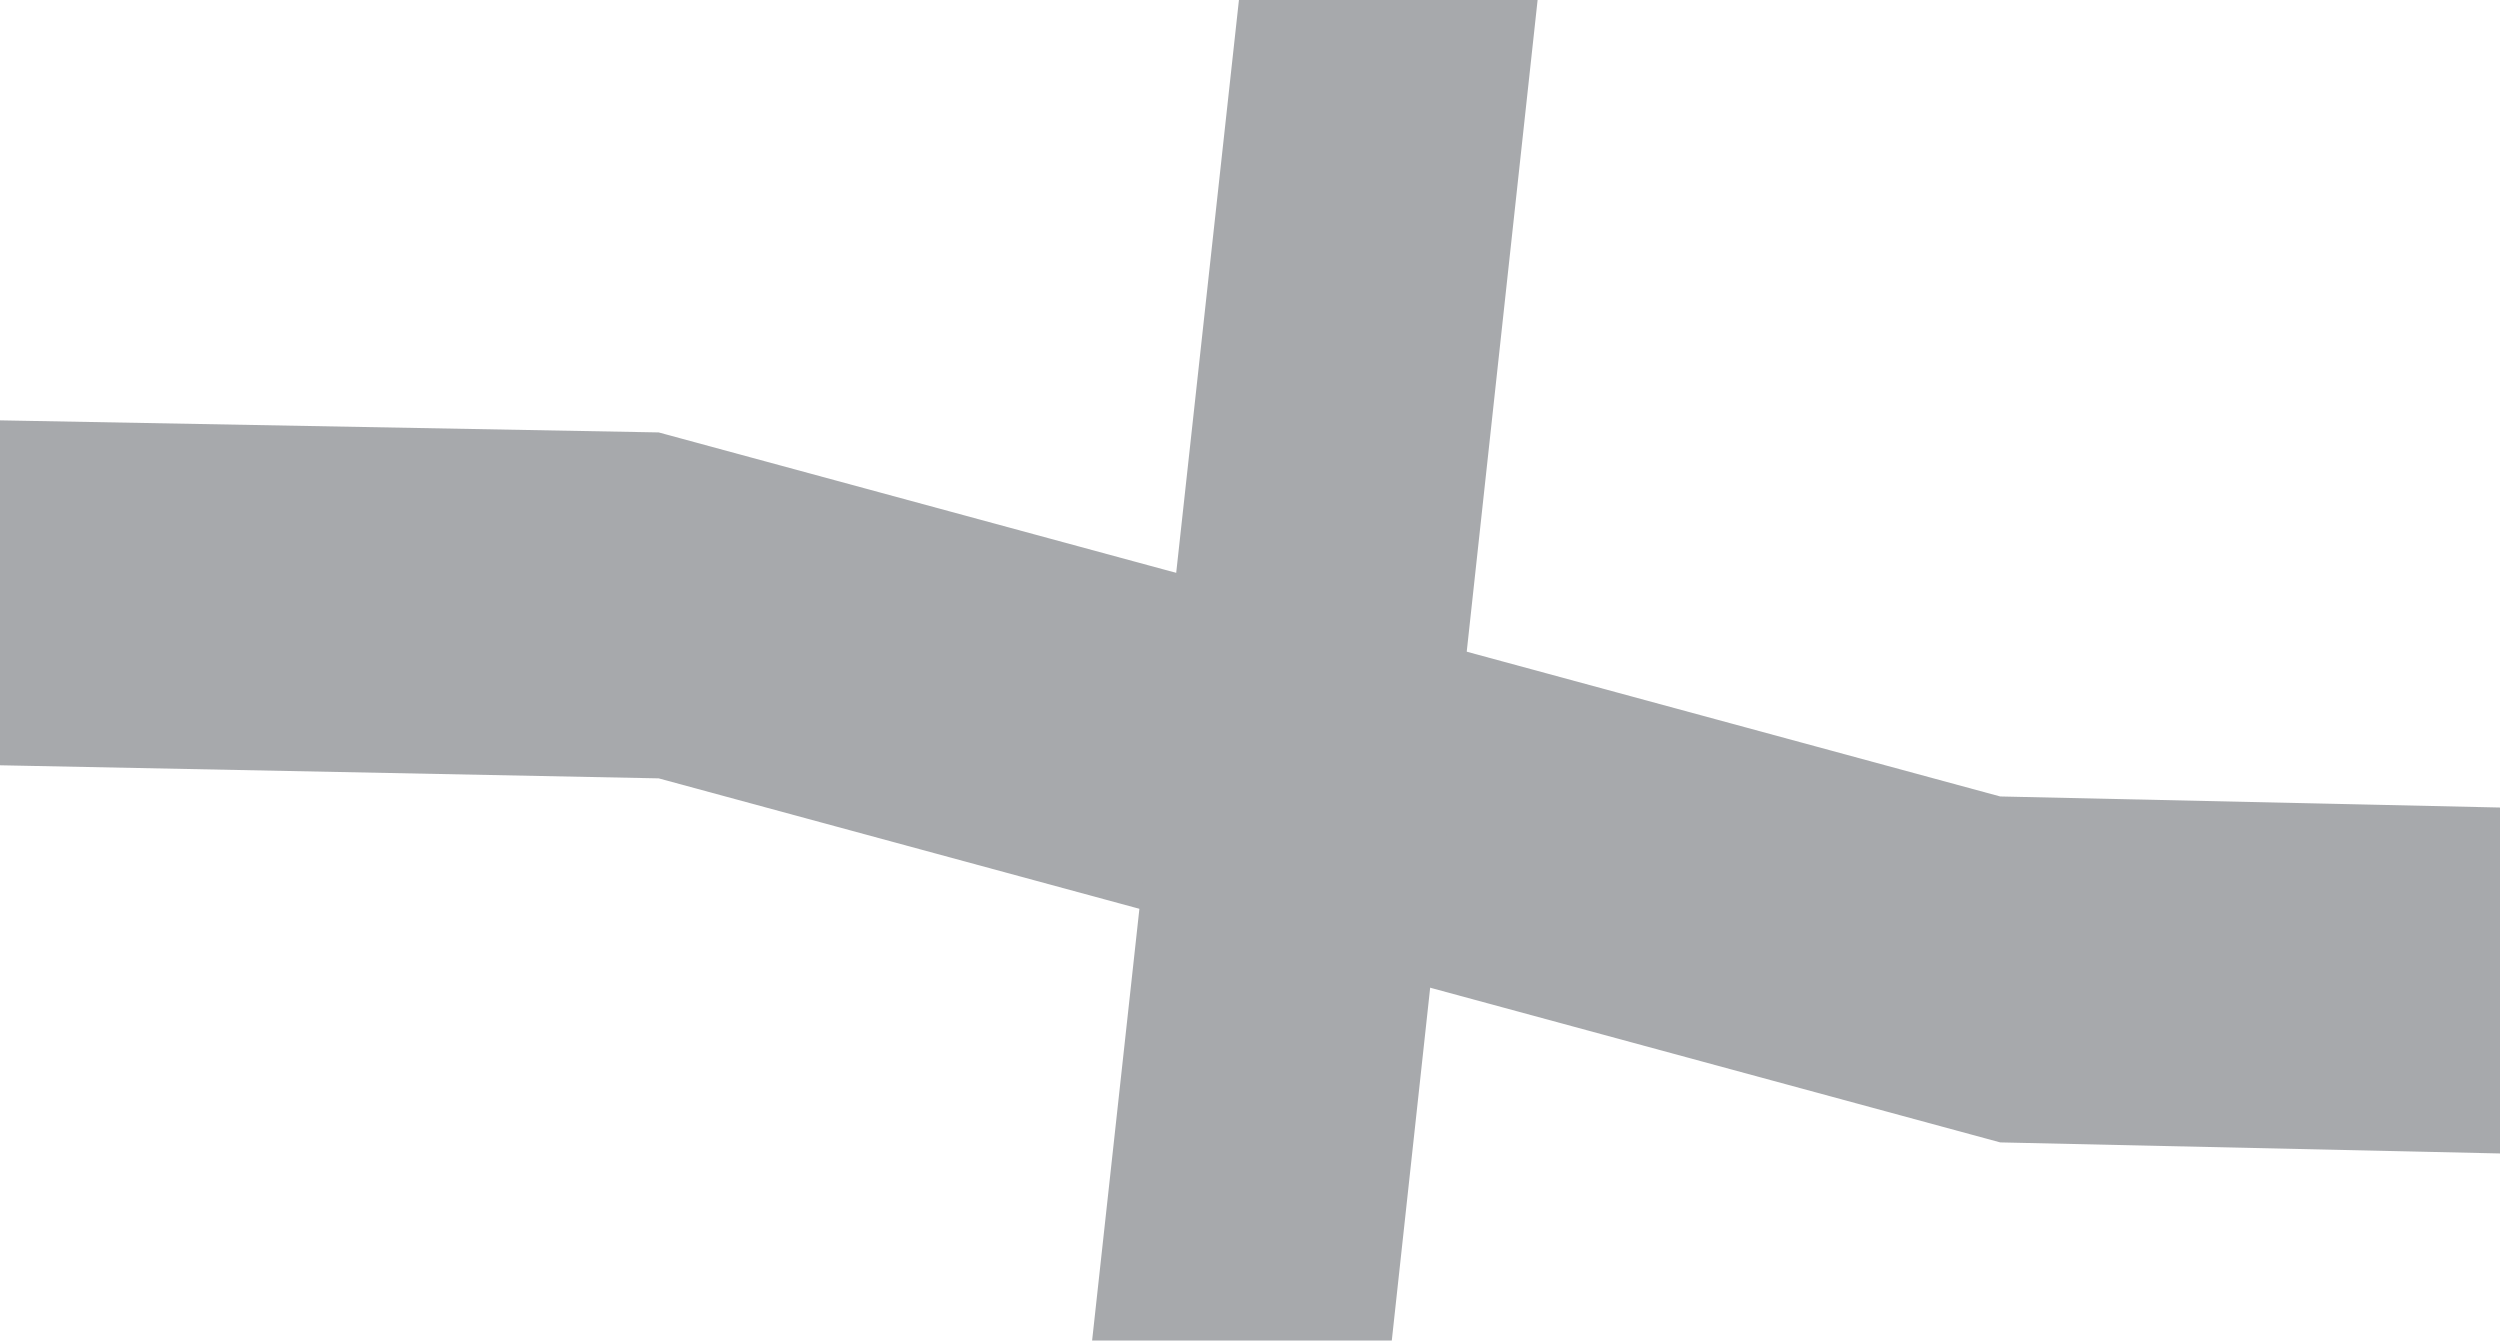
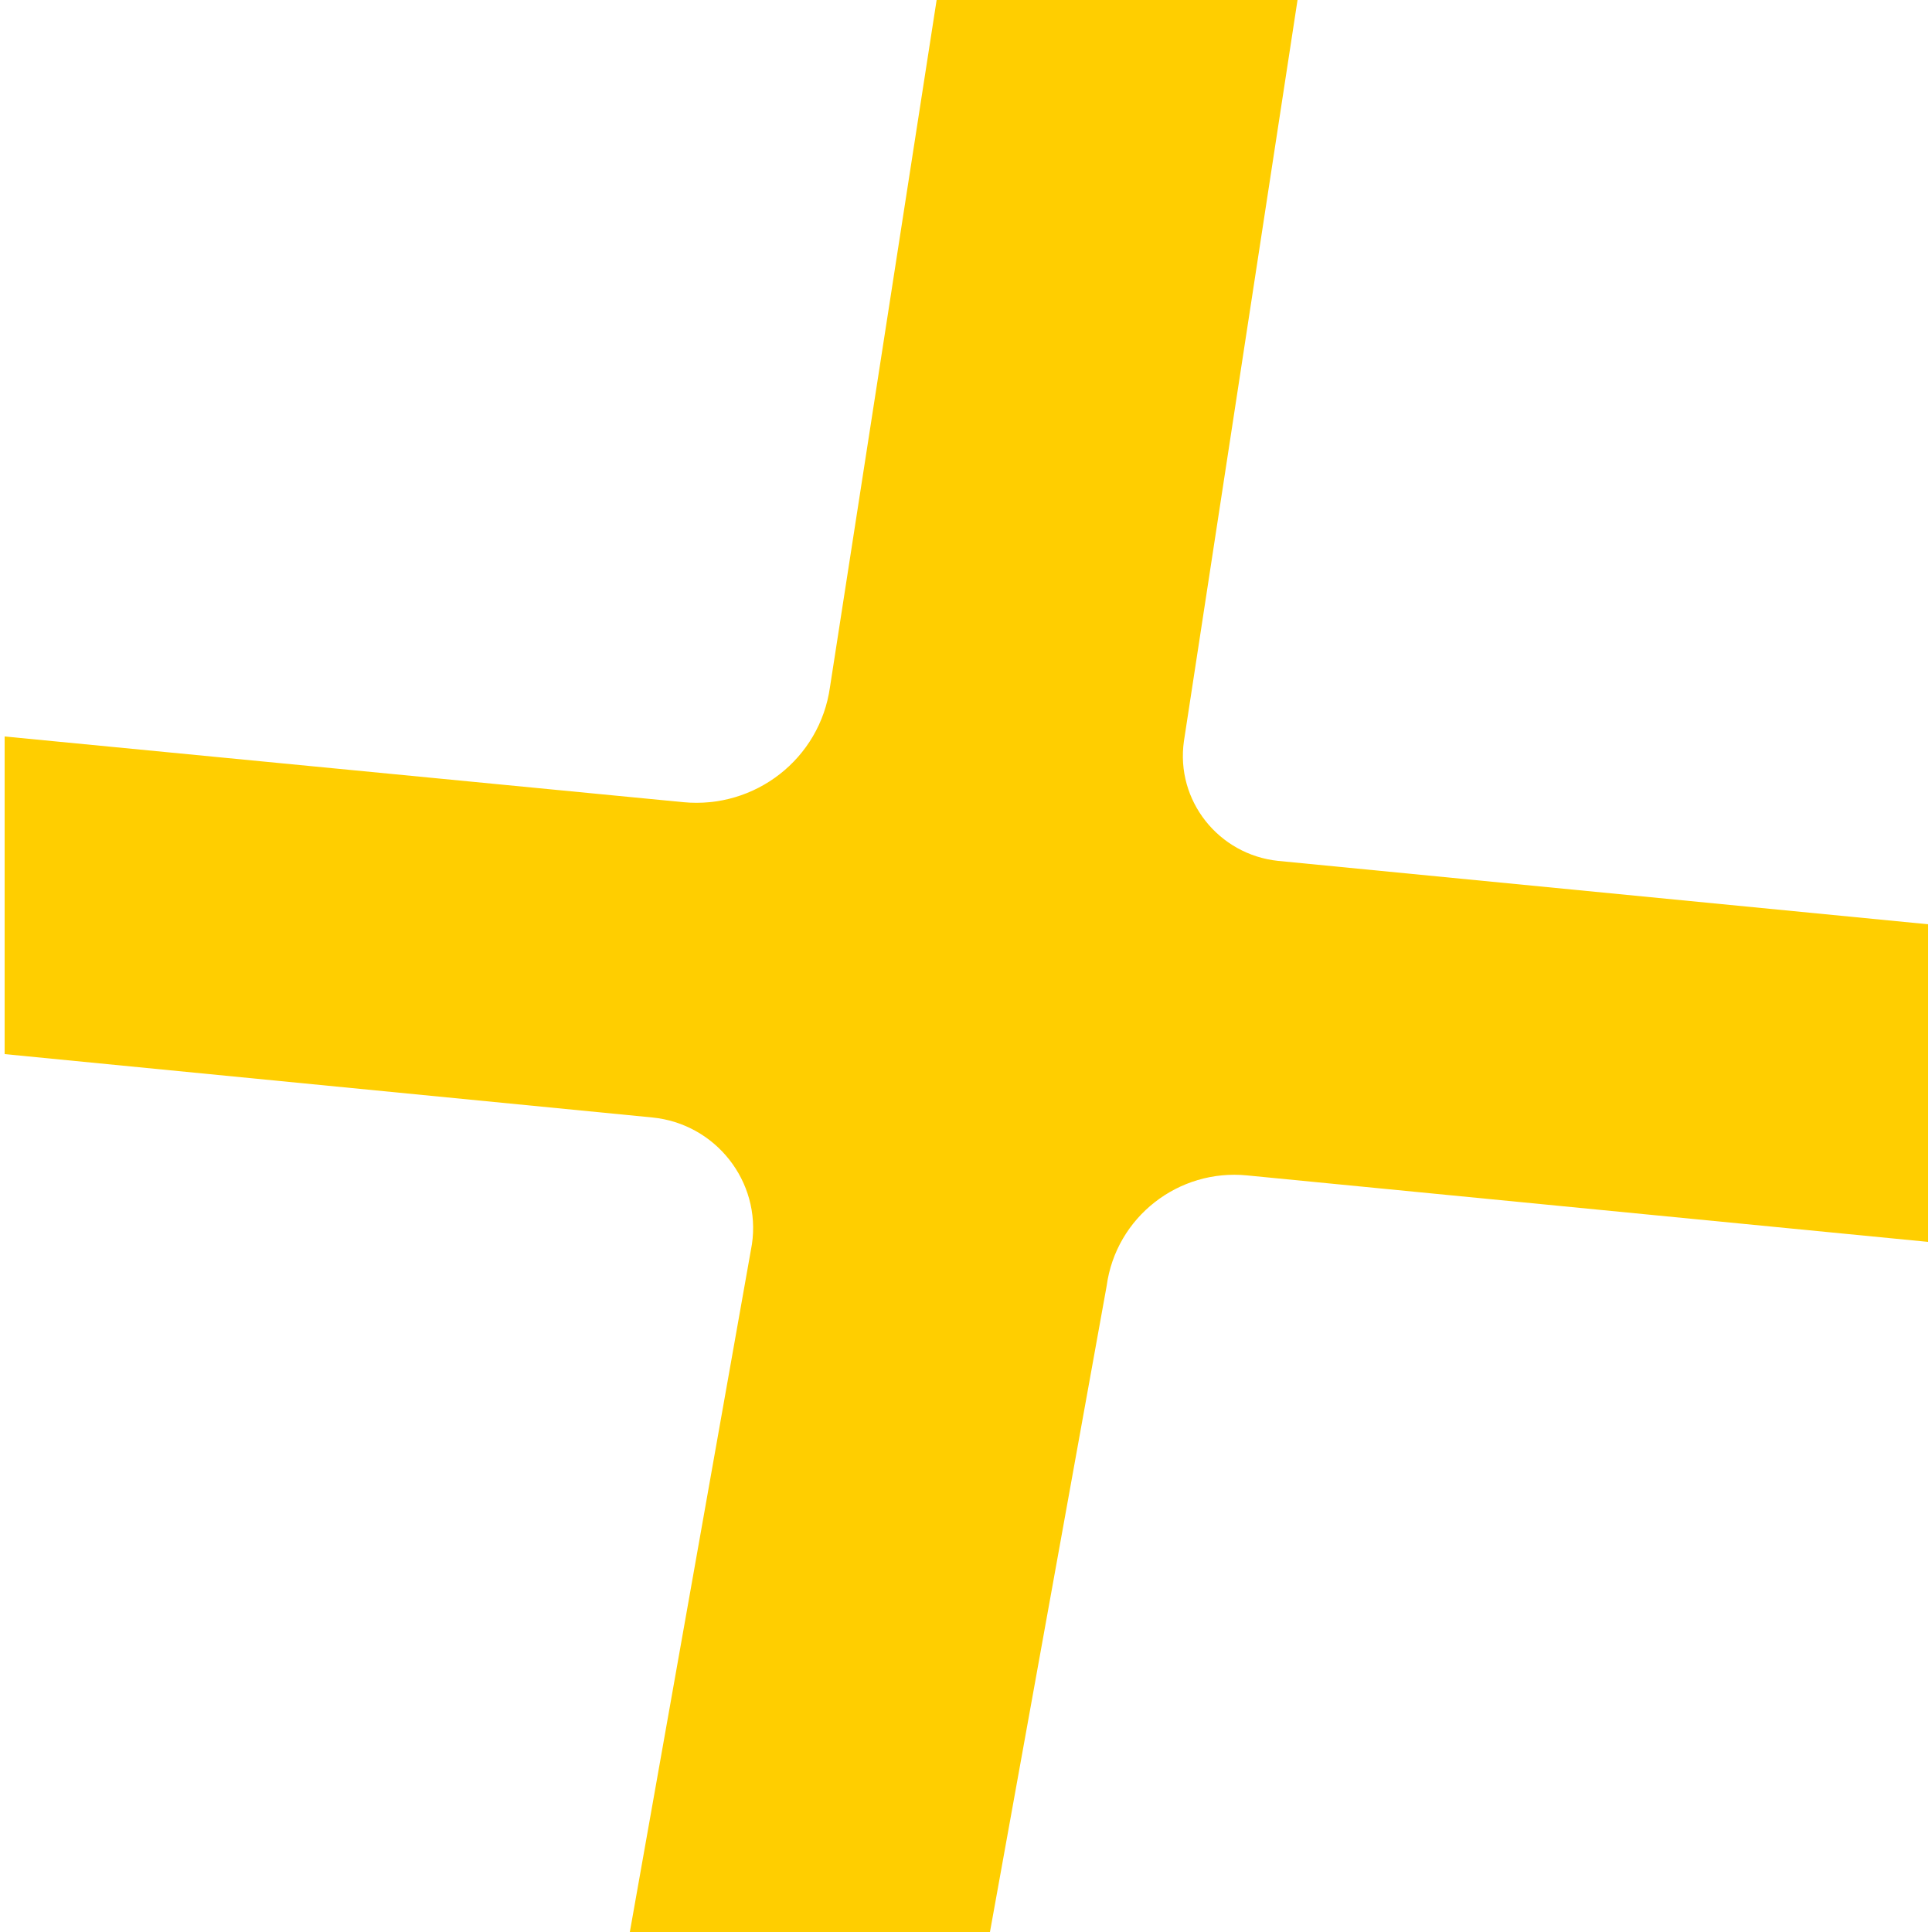
- <svg xmlns="http://www.w3.org/2000/svg" version="1.1" id="Layer_1" x="0px" y="0px" viewBox="0 0 248.6 133.3" style="enable-background:new 0 0 248.6 133.3;" xml:space="preserve">
+ <svg xmlns="http://www.w3.org/2000/svg" version="1.1" id="Layer_1" x="0px" y="0px" viewBox="0 0 250 250" style="enable-background:new 0 0 250 250;" xml:space="preserve">
  <style type="text/css">
- 	.st0{fill:#A7A9AC;}
+ 	.st0{fill:#FFCE00;}
</style>
-   <g id="a">
- </g>
  <g id="b">
-     <polygon class="st0" points="0,76.1 0,41.8 65.5,43 198.9,79.2 248.6,80.3 248.6,114.7 198.9,113.6 65.5,77.4  " />
-     <polygon class="st0" points="108.6,133.3 123.2,0 152.9,0 138.4,133.3  " />
+     <path class="st0" d="M128.1,250l15.1-83.6c1.2-8.9,9.3-15.2,18.2-14.3l88.1,8.6v-41.1l-84.1-8.2c-7.7-0.8-13.3-7.8-12.2-15.5   L167.9,0h-46.7l-13.8,88.9c-1.3,9.3-9.7,15.8-19,14.9L0.6,95.3v41.1l83.8,8.2c8.2,0.8,14.1,8.3,12.9,16.4l-15.8,89H128.1L128.1,250   z" />
  </g>
</svg>
